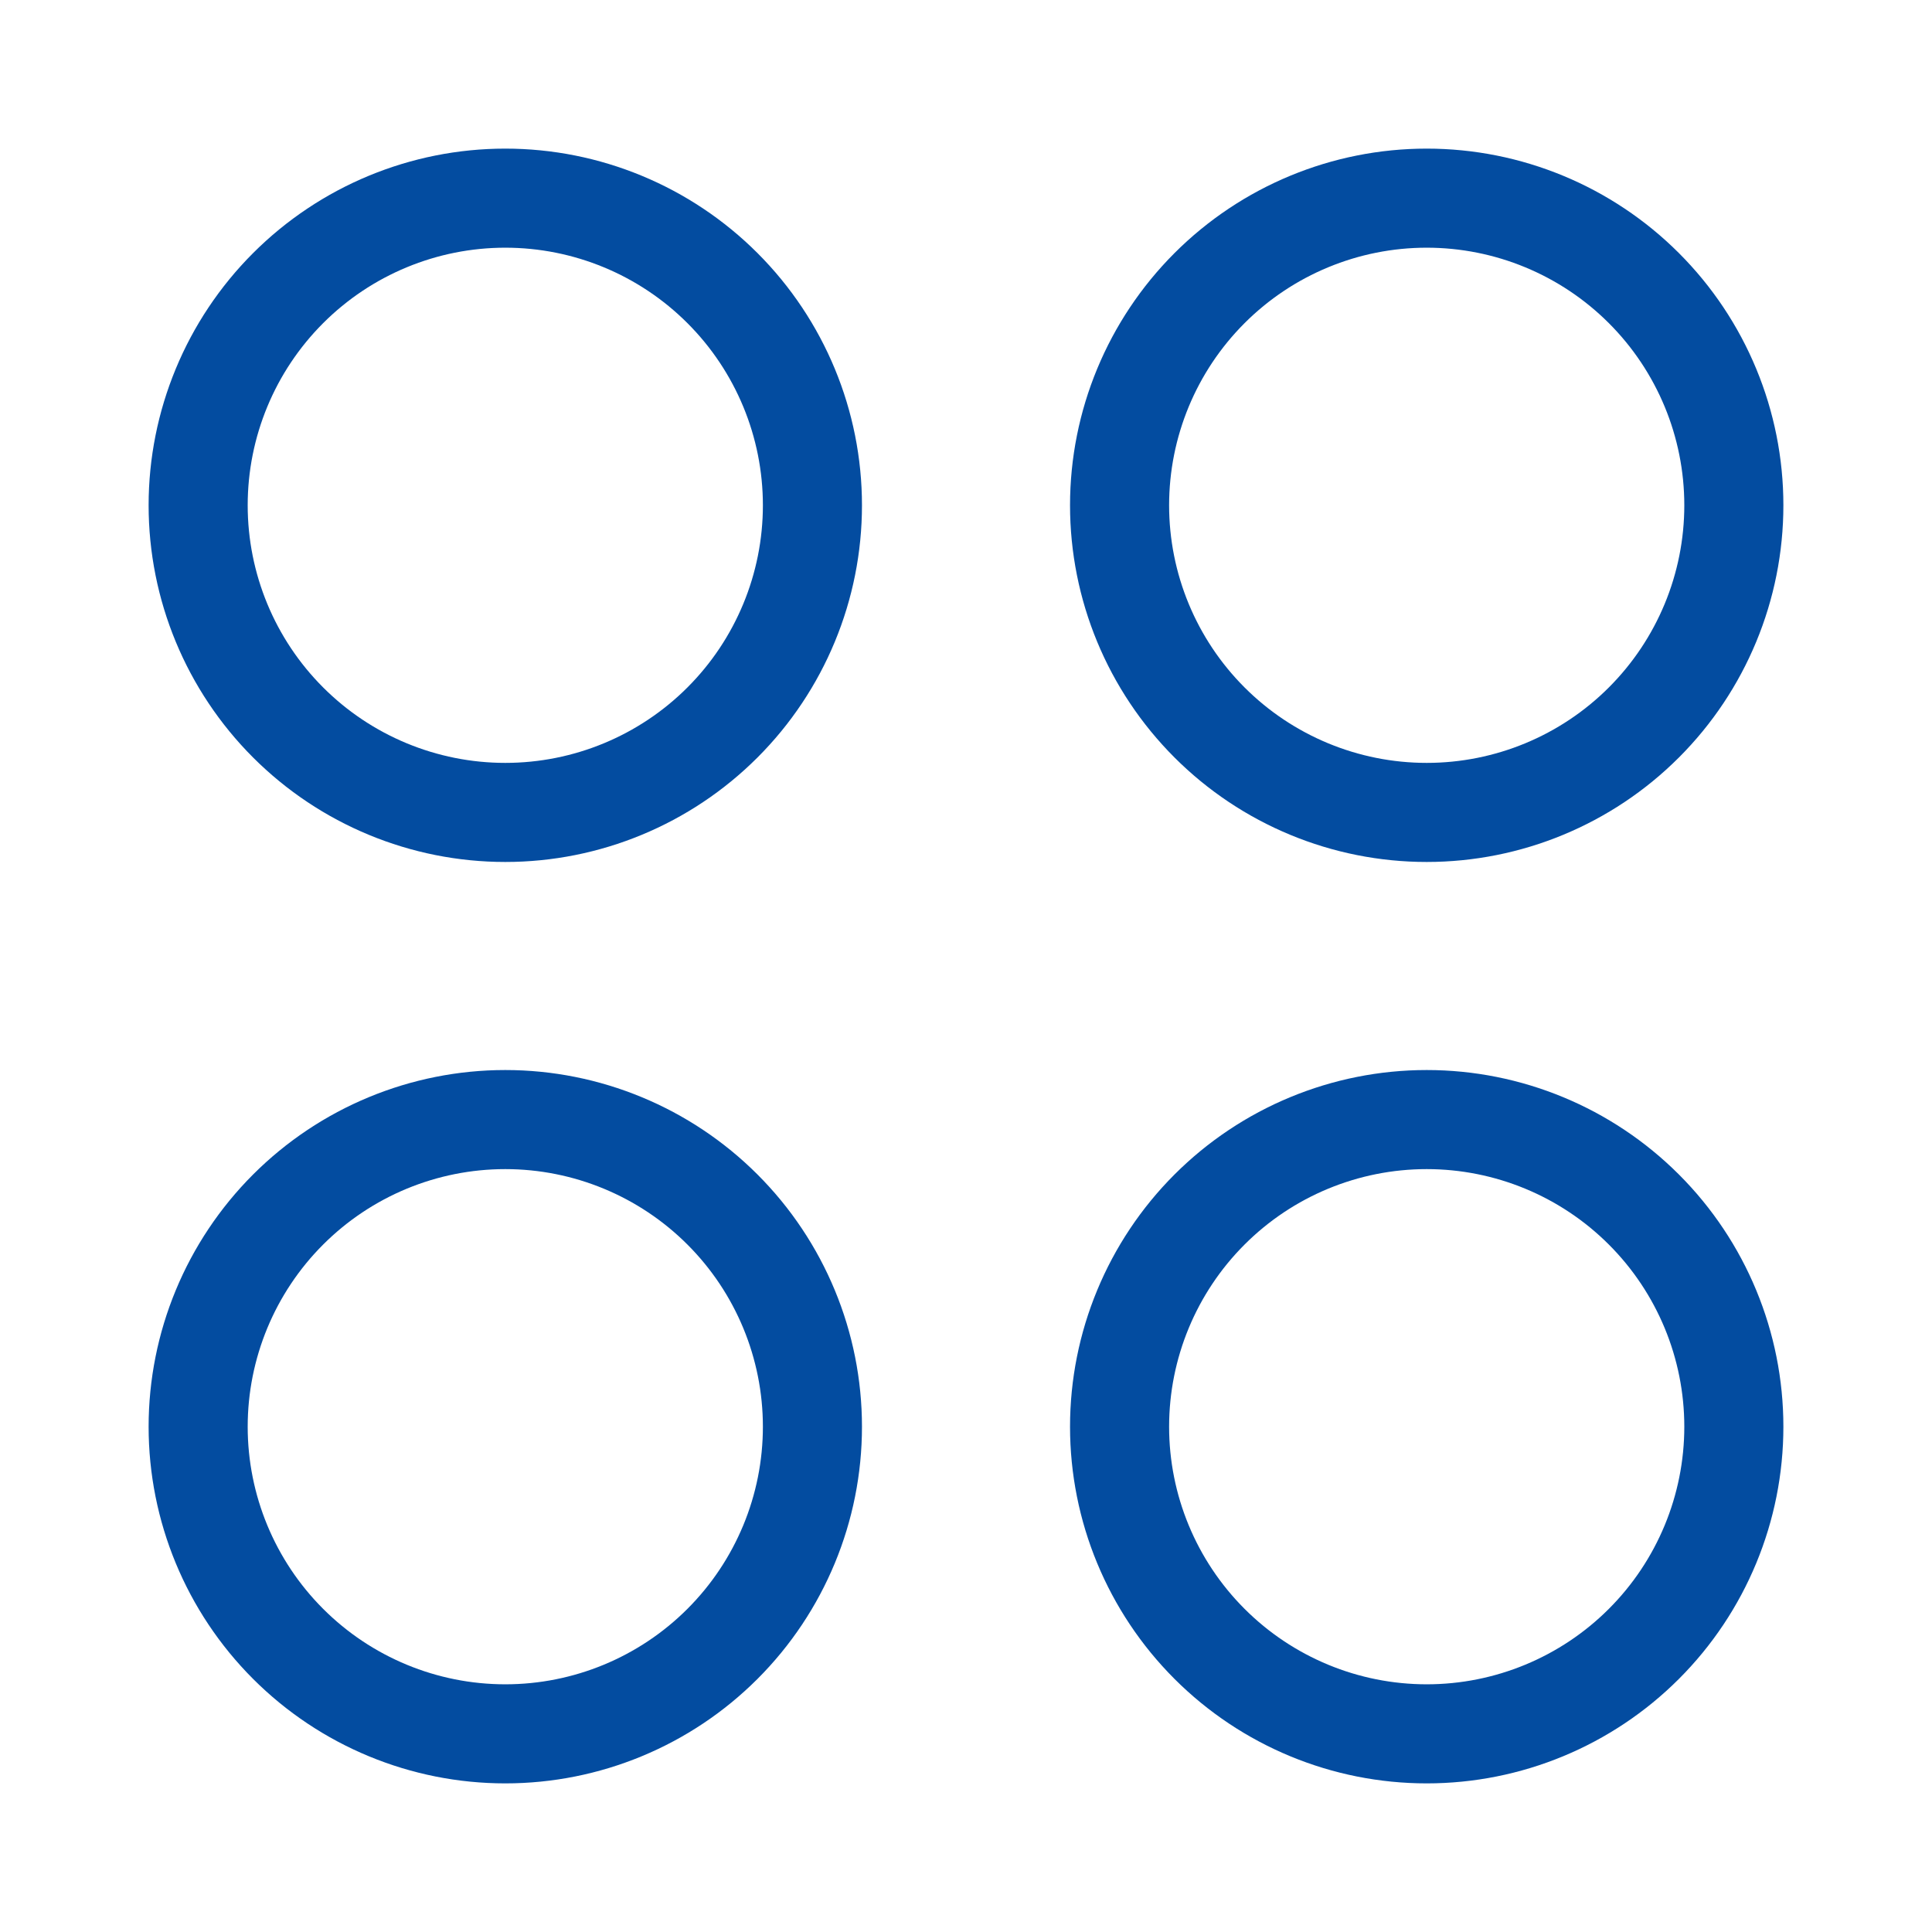
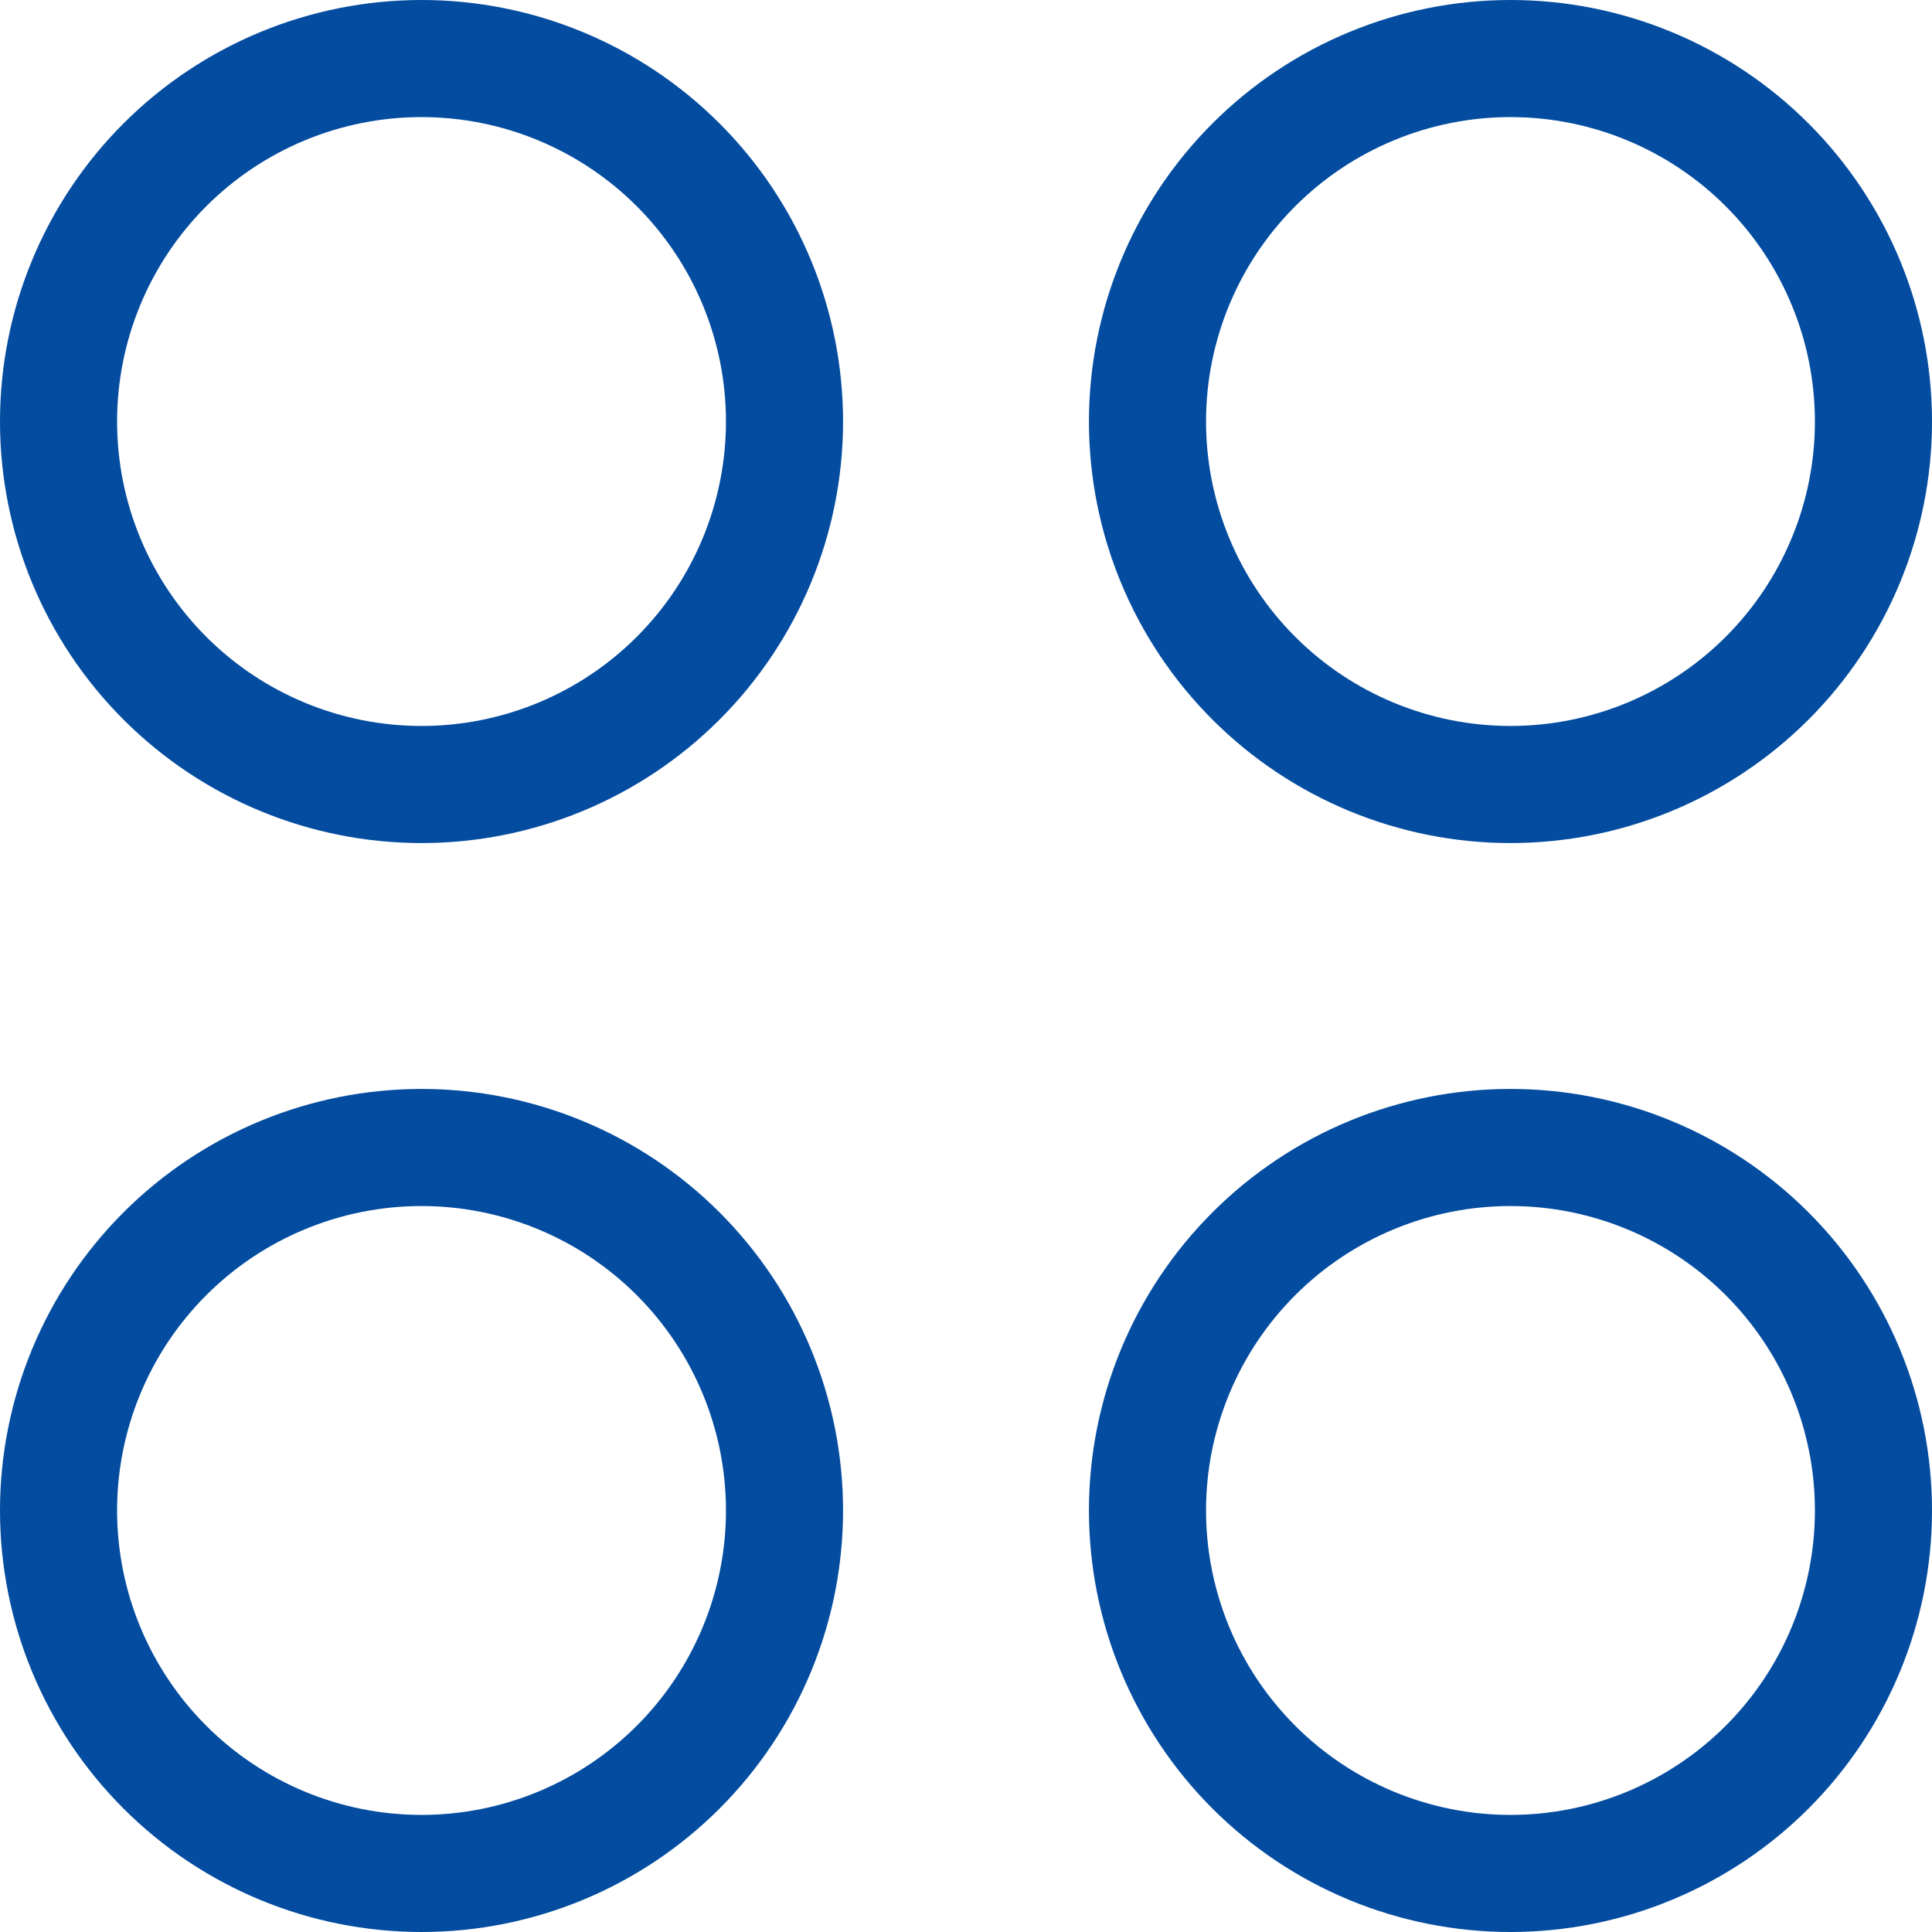
- <svg xmlns="http://www.w3.org/2000/svg" width="39" height="39" viewBox="0 0 39 39" fill="none">
-   <path d="M16.4 10.2C16.4 8.556 15.747 6.979 14.584 5.816C13.421 4.653 11.844 4 10.2 4C8.556 4 6.979 4.653 5.816 5.816C4.653 6.979 4 8.556 4 10.2C4 11.844 4.653 13.421 5.816 14.584C6.979 15.747 8.556 16.4 10.2 16.4C11.844 16.4 13.421 15.747 14.584 14.584C15.747 13.421 16.4 11.844 16.4 10.2ZM16.4 28.8C16.4 27.156 15.747 25.579 14.584 24.416C13.421 23.253 11.844 22.6 10.2 22.6C8.556 22.6 6.979 23.253 5.816 24.416C4.653 25.579 4 27.156 4 28.8C4 30.444 4.653 32.021 5.816 33.184C6.979 34.347 8.556 35 10.2 35C11.844 35 13.421 34.347 14.584 33.184C15.747 32.021 16.4 30.444 16.4 28.8ZM35 10.2C35 8.556 34.347 6.979 33.184 5.816C32.021 4.653 30.444 4 28.8 4C27.156 4 25.579 4.653 24.416 5.816C23.253 6.979 22.6 8.556 22.6 10.2C22.6 11.844 23.253 13.421 24.416 14.584C25.579 15.747 27.156 16.4 28.8 16.4C30.444 16.4 32.021 15.747 33.184 14.584C34.347 13.421 35 11.844 35 10.2ZM35 28.8C35 27.156 34.347 25.579 33.184 24.416C32.021 23.253 30.444 22.6 28.8 22.6C27.156 22.6 25.579 23.253 24.416 24.416C23.253 25.579 22.6 27.156 22.6 28.8C22.6 30.444 23.253 32.021 24.416 33.184C25.579 34.347 27.156 35 28.8 35C30.444 35 32.021 34.347 33.184 33.184C34.347 32.021 35 30.444 35 28.8Z" stroke="#034CA0" stroke-width="2" stroke-linecap="round" stroke-linejoin="round" />
+ <svg xmlns="http://www.w3.org/2000/svg" width="33" height="33" viewBox="0 0 33 33" fill="none">
+   <path d="M13.4 7.2C13.4 5.556 12.747 3.979 11.584 2.816C10.421 1.653 8.844 1 7.2 1C5.556 1 3.979 1.653 2.816 2.816C1.653 3.979 1 5.556 1 7.2C1 8.844 1.653 10.421 2.816 11.584C3.979 12.747 5.556 13.4 7.2 13.4C8.844 13.4 10.421 12.747 11.584 11.584C12.747 10.421 13.4 8.844 13.4 7.2ZM13.4 25.8C13.4 24.156 12.747 22.579 11.584 21.416C10.421 20.253 8.844 19.6 7.2 19.6C5.556 19.6 3.979 20.253 2.816 21.416C1.653 22.579 1 24.156 1 25.8C1 27.444 1.653 29.021 2.816 30.184C3.979 31.347 5.556 32 7.2 32C8.844 32 10.421 31.347 11.584 30.184C12.747 29.021 13.4 27.444 13.4 25.8ZM32 7.2C32 5.556 31.347 3.979 30.184 2.816C29.021 1.653 27.444 1 25.8 1C24.156 1 22.579 1.653 21.416 2.816C20.253 3.979 19.6 5.556 19.6 7.2C19.6 8.844 20.253 10.421 21.416 11.584C22.579 12.747 24.156 13.4 25.8 13.4C27.444 13.4 29.021 12.747 30.184 11.584C31.347 10.421 32 8.844 32 7.2ZM32 25.8C32 24.156 31.347 22.579 30.184 21.416C29.021 20.253 27.444 19.6 25.8 19.6C24.156 19.6 22.579 20.253 21.416 21.416C20.253 22.579 19.6 24.156 19.6 25.8C19.6 27.444 20.253 29.021 21.416 30.184C22.579 31.347 24.156 32 25.8 32C27.444 32 29.021 31.347 30.184 30.184C31.347 29.021 32 27.444 32 25.8Z" stroke="#034CA0" stroke-width="2" stroke-linecap="round" stroke-linejoin="round" />
</svg>
